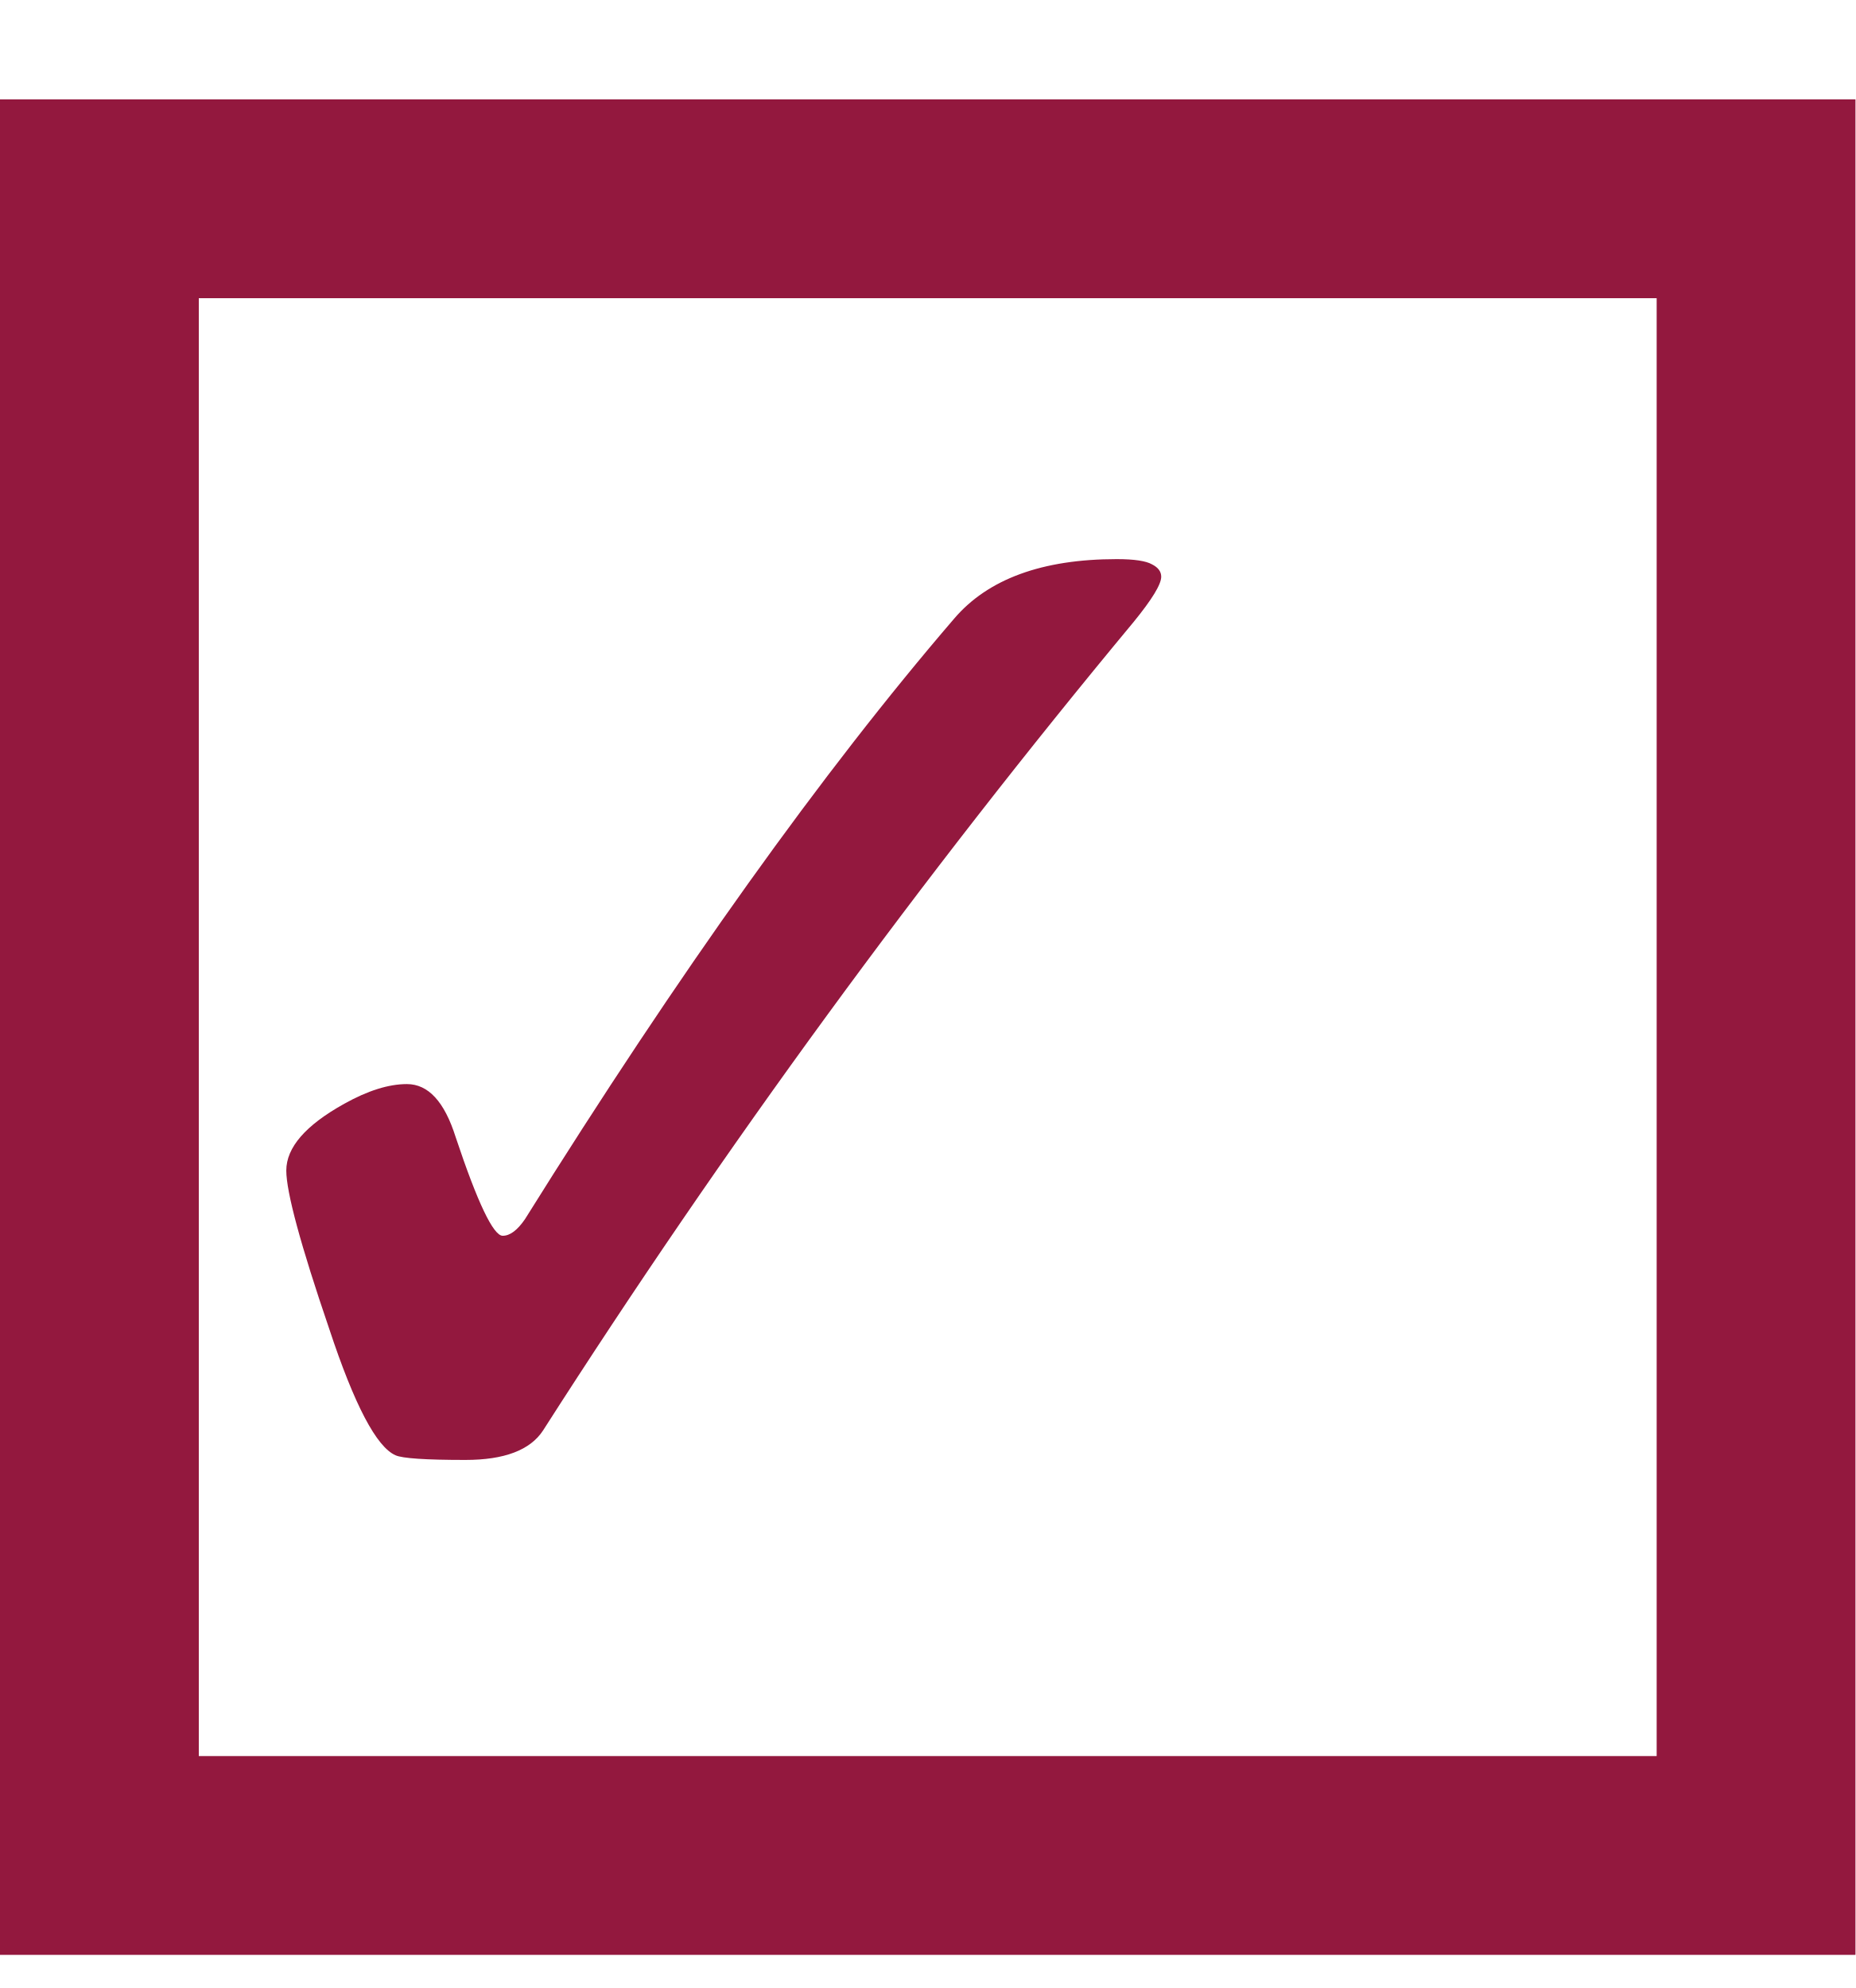
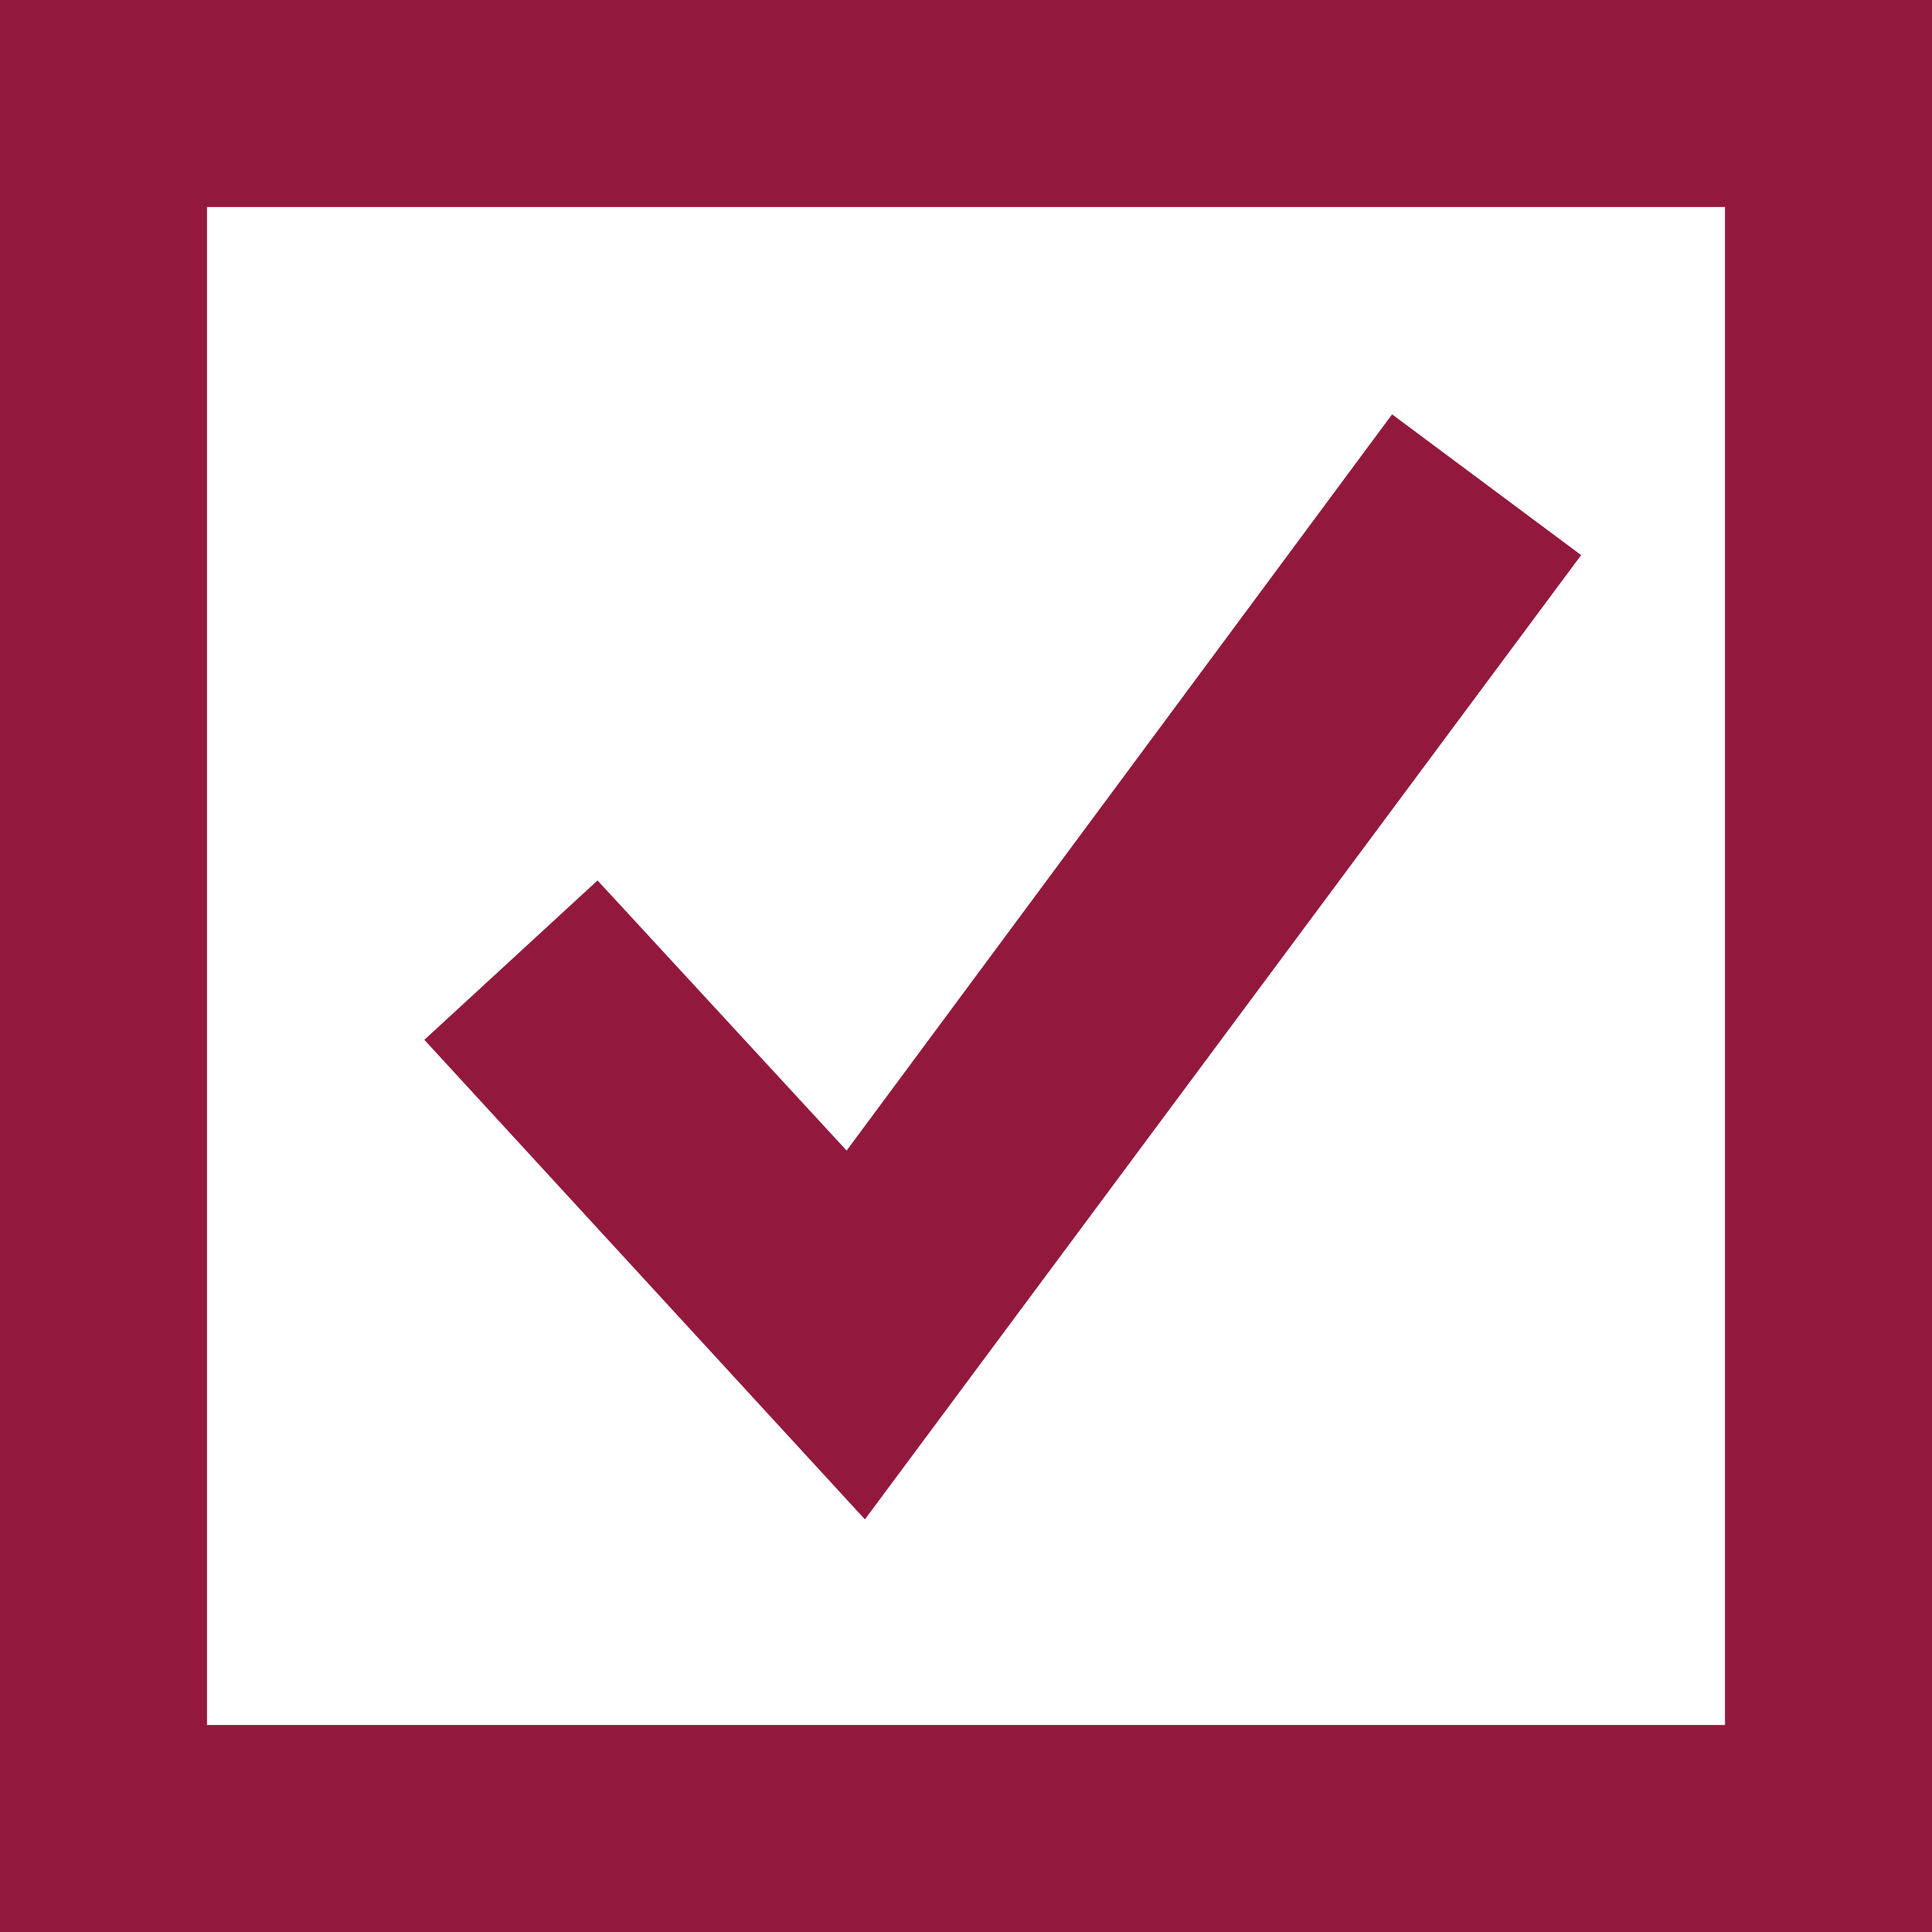
- <svg xmlns="http://www.w3.org/2000/svg" width="56" height="60" viewBox="0 0 56 60">
-   <g id="Group_19" data-name="Group 19" transform="translate(-487 -924)">
-     <text id="_" data-name="✓" transform="translate(488 973)" fill="#93183e" font-size="51" font-family="LucidaGrande, Lucida Grande">
-       <tspan x="0" y="0">✓</tspan>
-     </text>
-     <g id="Rectangle_143" data-name="Rectangle 143" transform="translate(487 927)" fill="none" stroke="#93183e" stroke-width="6">
-       <rect width="56" height="56" stroke="none" />
-       <rect x="3" y="3" width="50" height="50" fill="none" />
+ <svg xmlns="http://www.w3.org/2000/svg" version="1.1" id="Layer_1" x="0px" y="0px" viewBox="0 0 56 56" style="enable-background:new 0 0 56 56;" xml:space="preserve">
+   <style type="text/css">
+ 	.st0{enable-background:new    ;}
+ 	.st1{fill:#93183E;}
+ 	.st2{fill:none;}
+ 	.st3{fill:none;stroke:#93183E;stroke-width:6;}
+ </style>
+   <g>
+     <g class="st0">
+       <path class="st1" d="M45.83,16.09L25.07,44.04L12.3,30.14l5.02-4.62l7.22,7.83l15.81-21.34L45.83,16.09z" />
    </g>
+     <rect class="st2" width="56" height="56" />
+     <rect x="3" y="3" class="st3" width="50" height="50" />
  </g>
</svg>
